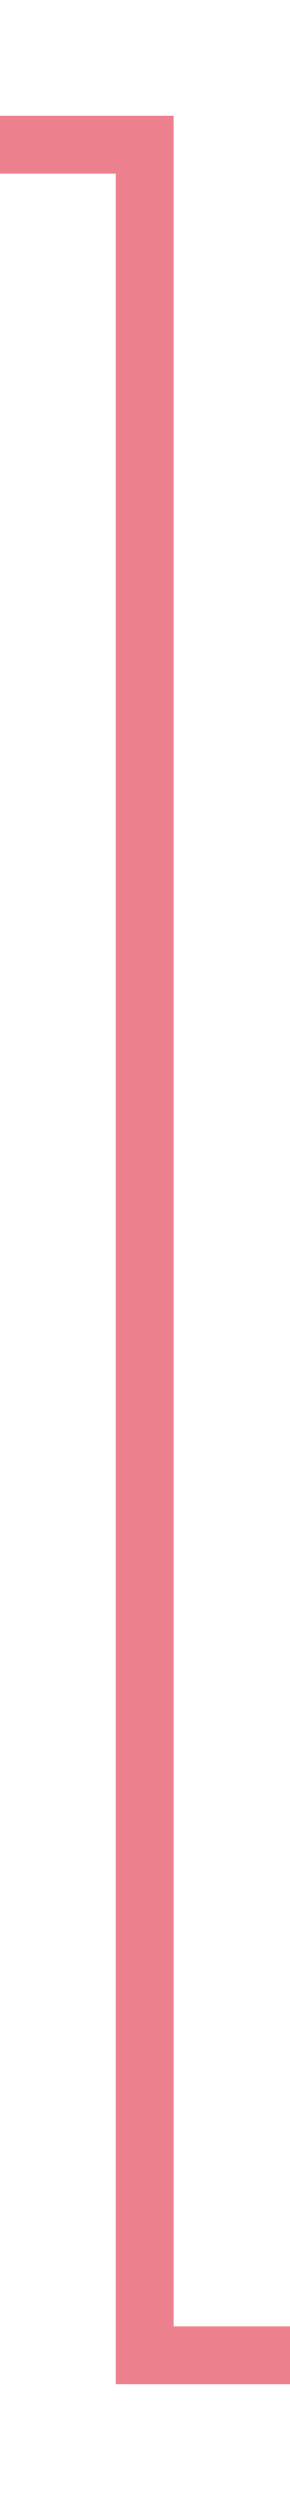
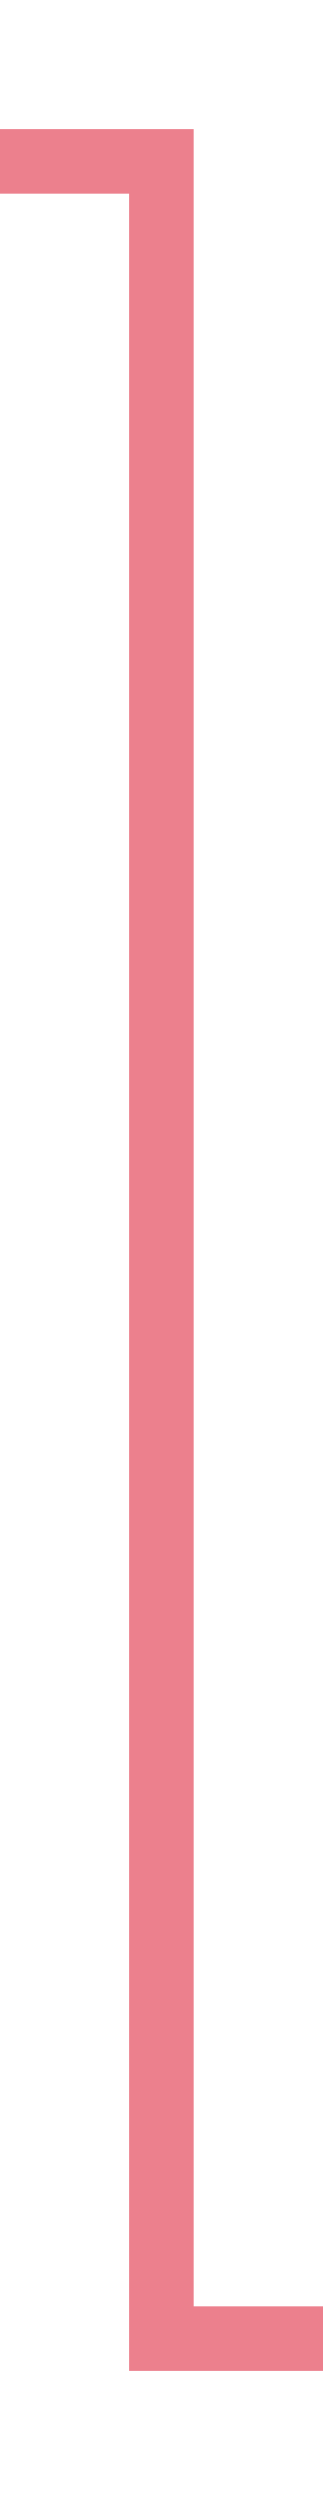
- <svg xmlns="http://www.w3.org/2000/svg" version="1.1" width="10px" height="86.389px" preserveAspectRatio="xMidYMin meet" viewBox="322.111 355  8 86.389">
-   <path d="M 246 359  L 246 360  L 326.111 360  L 326.111 436.389  L 401 436.389  L 401 436  " stroke-width="2" stroke="#ec808d" fill="none" />
-   <path d="M 398 445.5  L 412 436  L 398 426.5  L 398 445.5  Z " fill-rule="nonzero" fill="#ec808d" stroke="none" />
+ <svg xmlns="http://www.w3.org/2000/svg" version="1.1" width="10px" height="77.452px" preserveAspectRatio="xMidYMin meet" viewBox="234.786 315.548  8 77.452">
+   <path d="M 215 322  L 215 320.548  L 238.786 320.548  L 238.786 388  L 259 388  " stroke-width="2" stroke="#ec808d" fill="none" />
+   <path d="M 257 397.5  L 271 388  L 257 378.5  L 257 397.5  Z " fill-rule="nonzero" fill="#ec808d" stroke="none" />
</svg>
